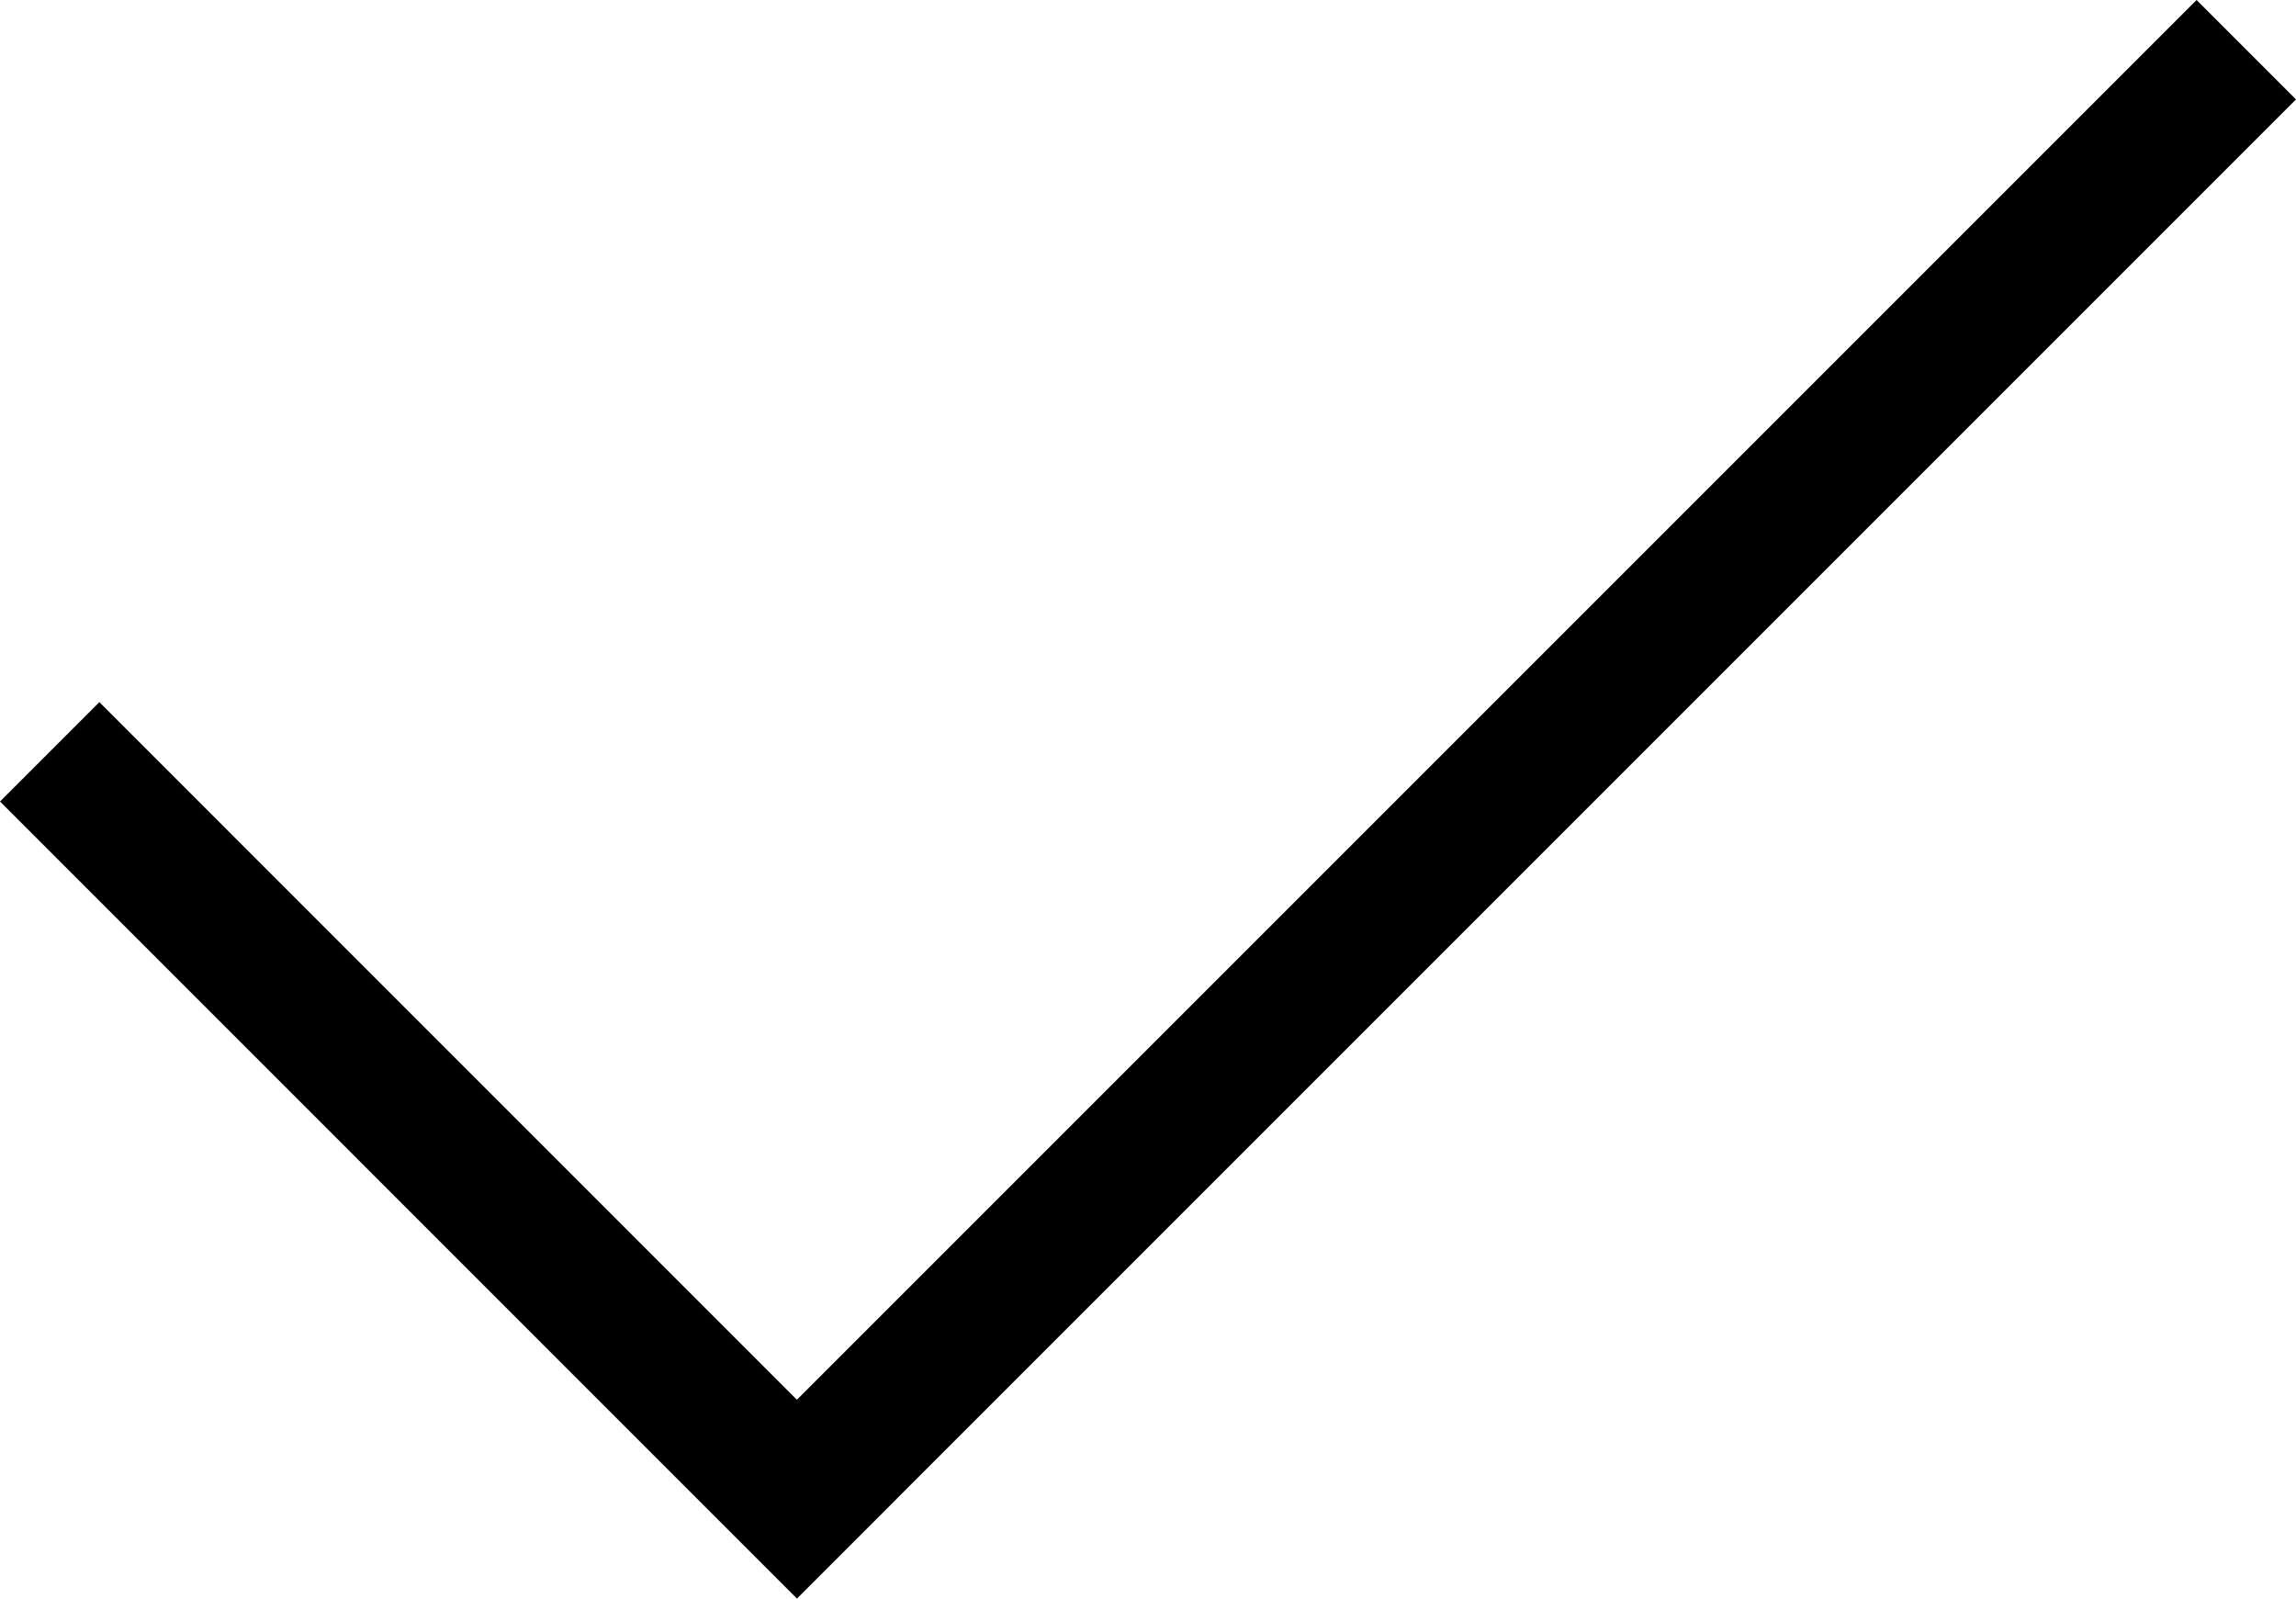
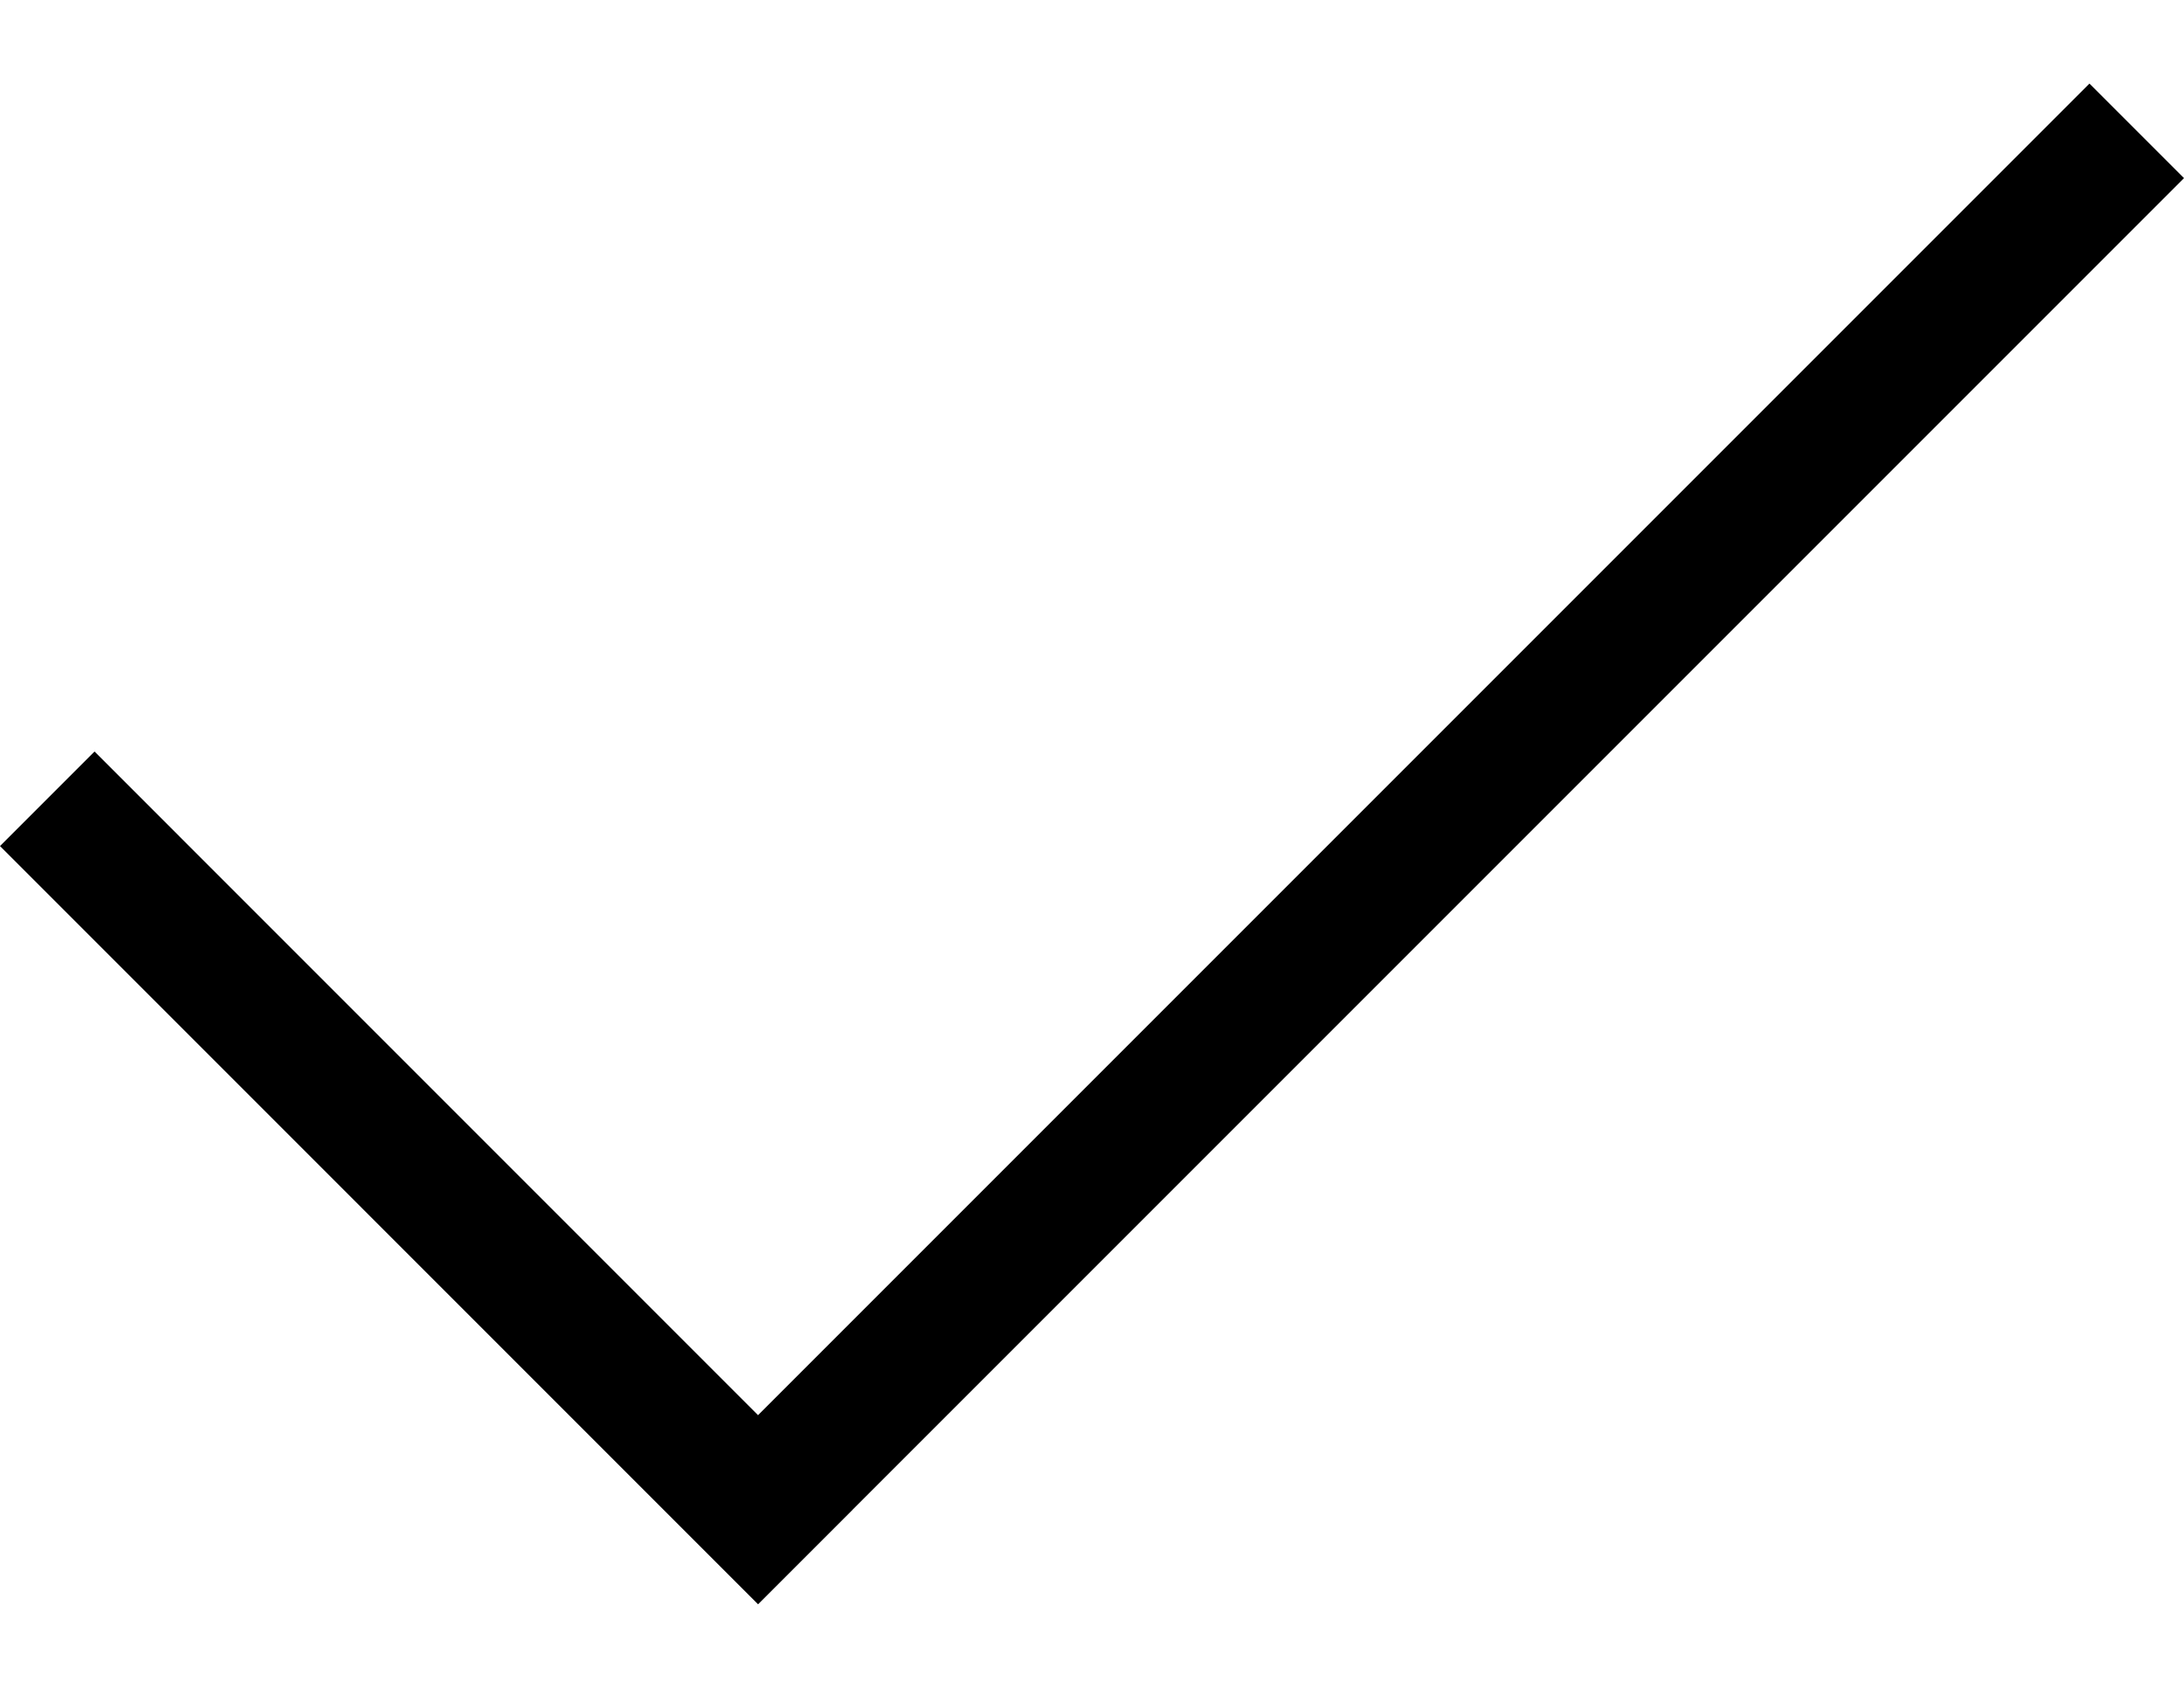
- <svg xmlns="http://www.w3.org/2000/svg" version="1.1" id="Layer_1" x="0px" y="0px" width="32.666px" height="22.742px" viewBox="0 0 32.666 22.742" enable-background="new 0 0 32.666 22.742" xml:space="preserve">
+ <svg xmlns="http://www.w3.org/2000/svg" version="1.1" id="Layer_1" x="0px" y="0px" width="22" height="17px" viewBox="0 0 32.666 22.742" enable-background="new 0 0 22 17" xml:space="preserve">
  <polygon points="32.666,1.414 31.252,0 11.338,19.914 1.414,9.989 0,11.403 9.924,21.328 9.924,21.328 11.338,22.742 11.338,22.742 11.339,22.742 12.753,21.328 12.752,21.328 " />
</svg>
